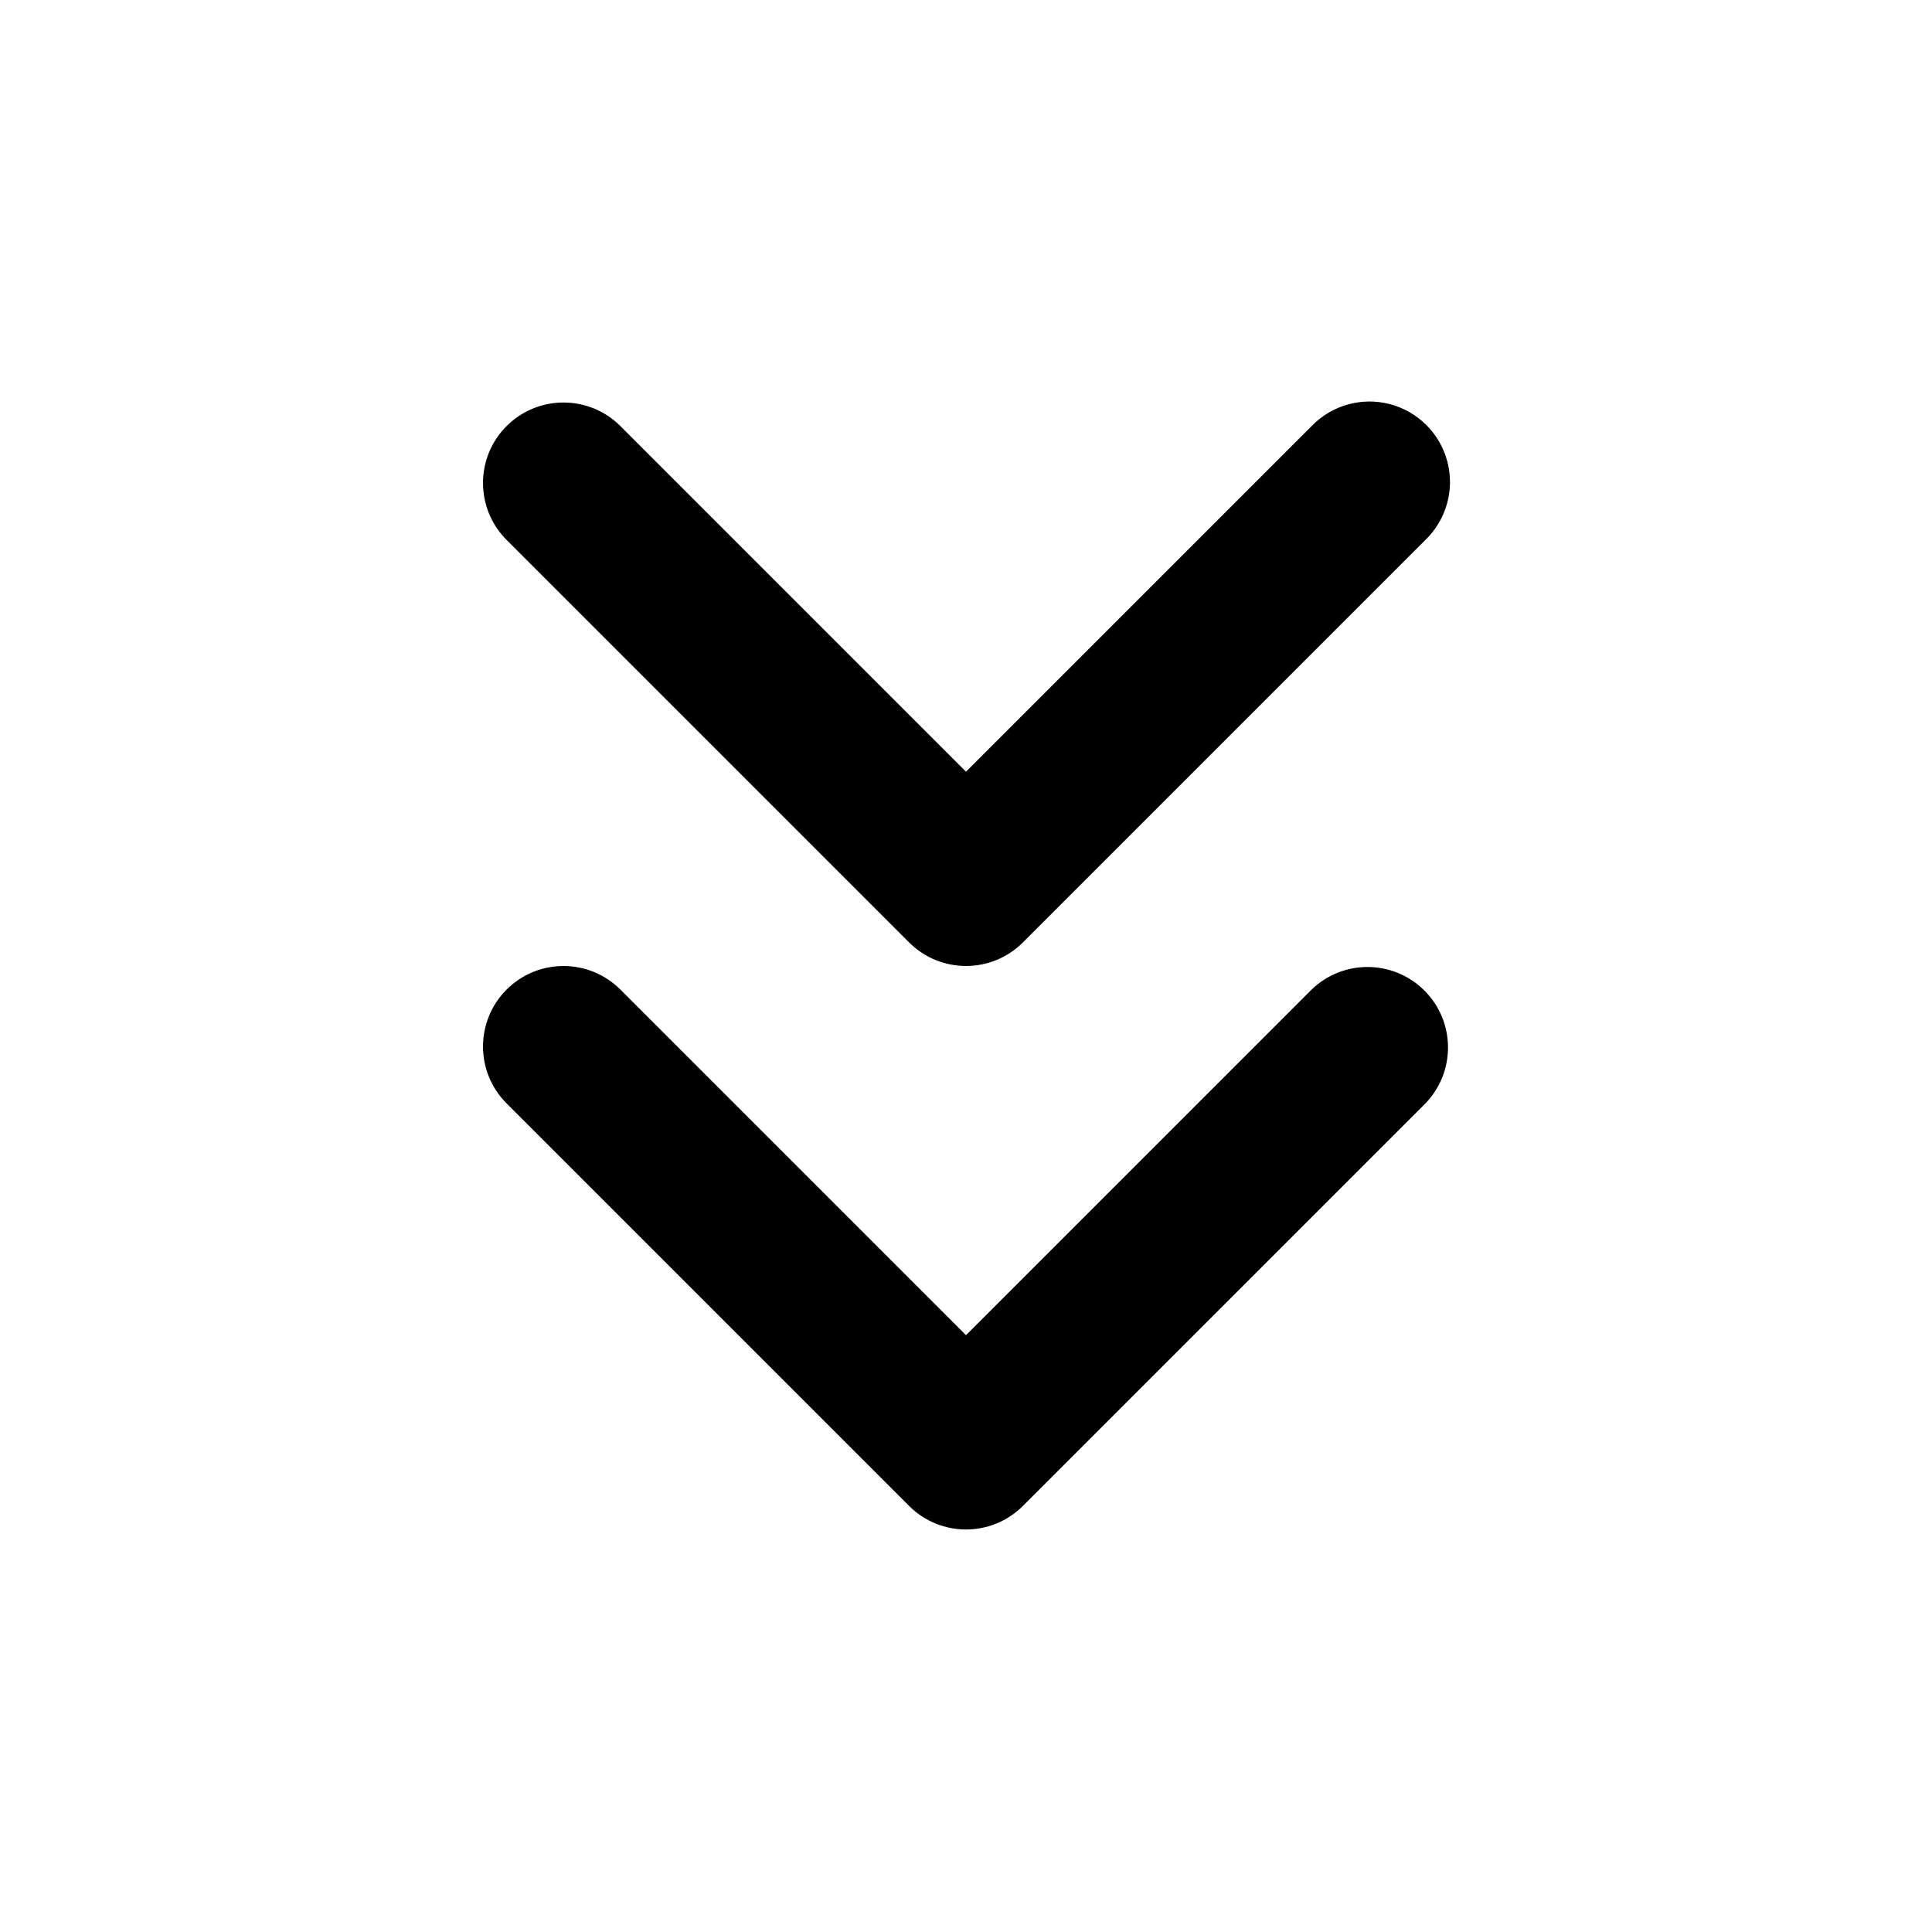
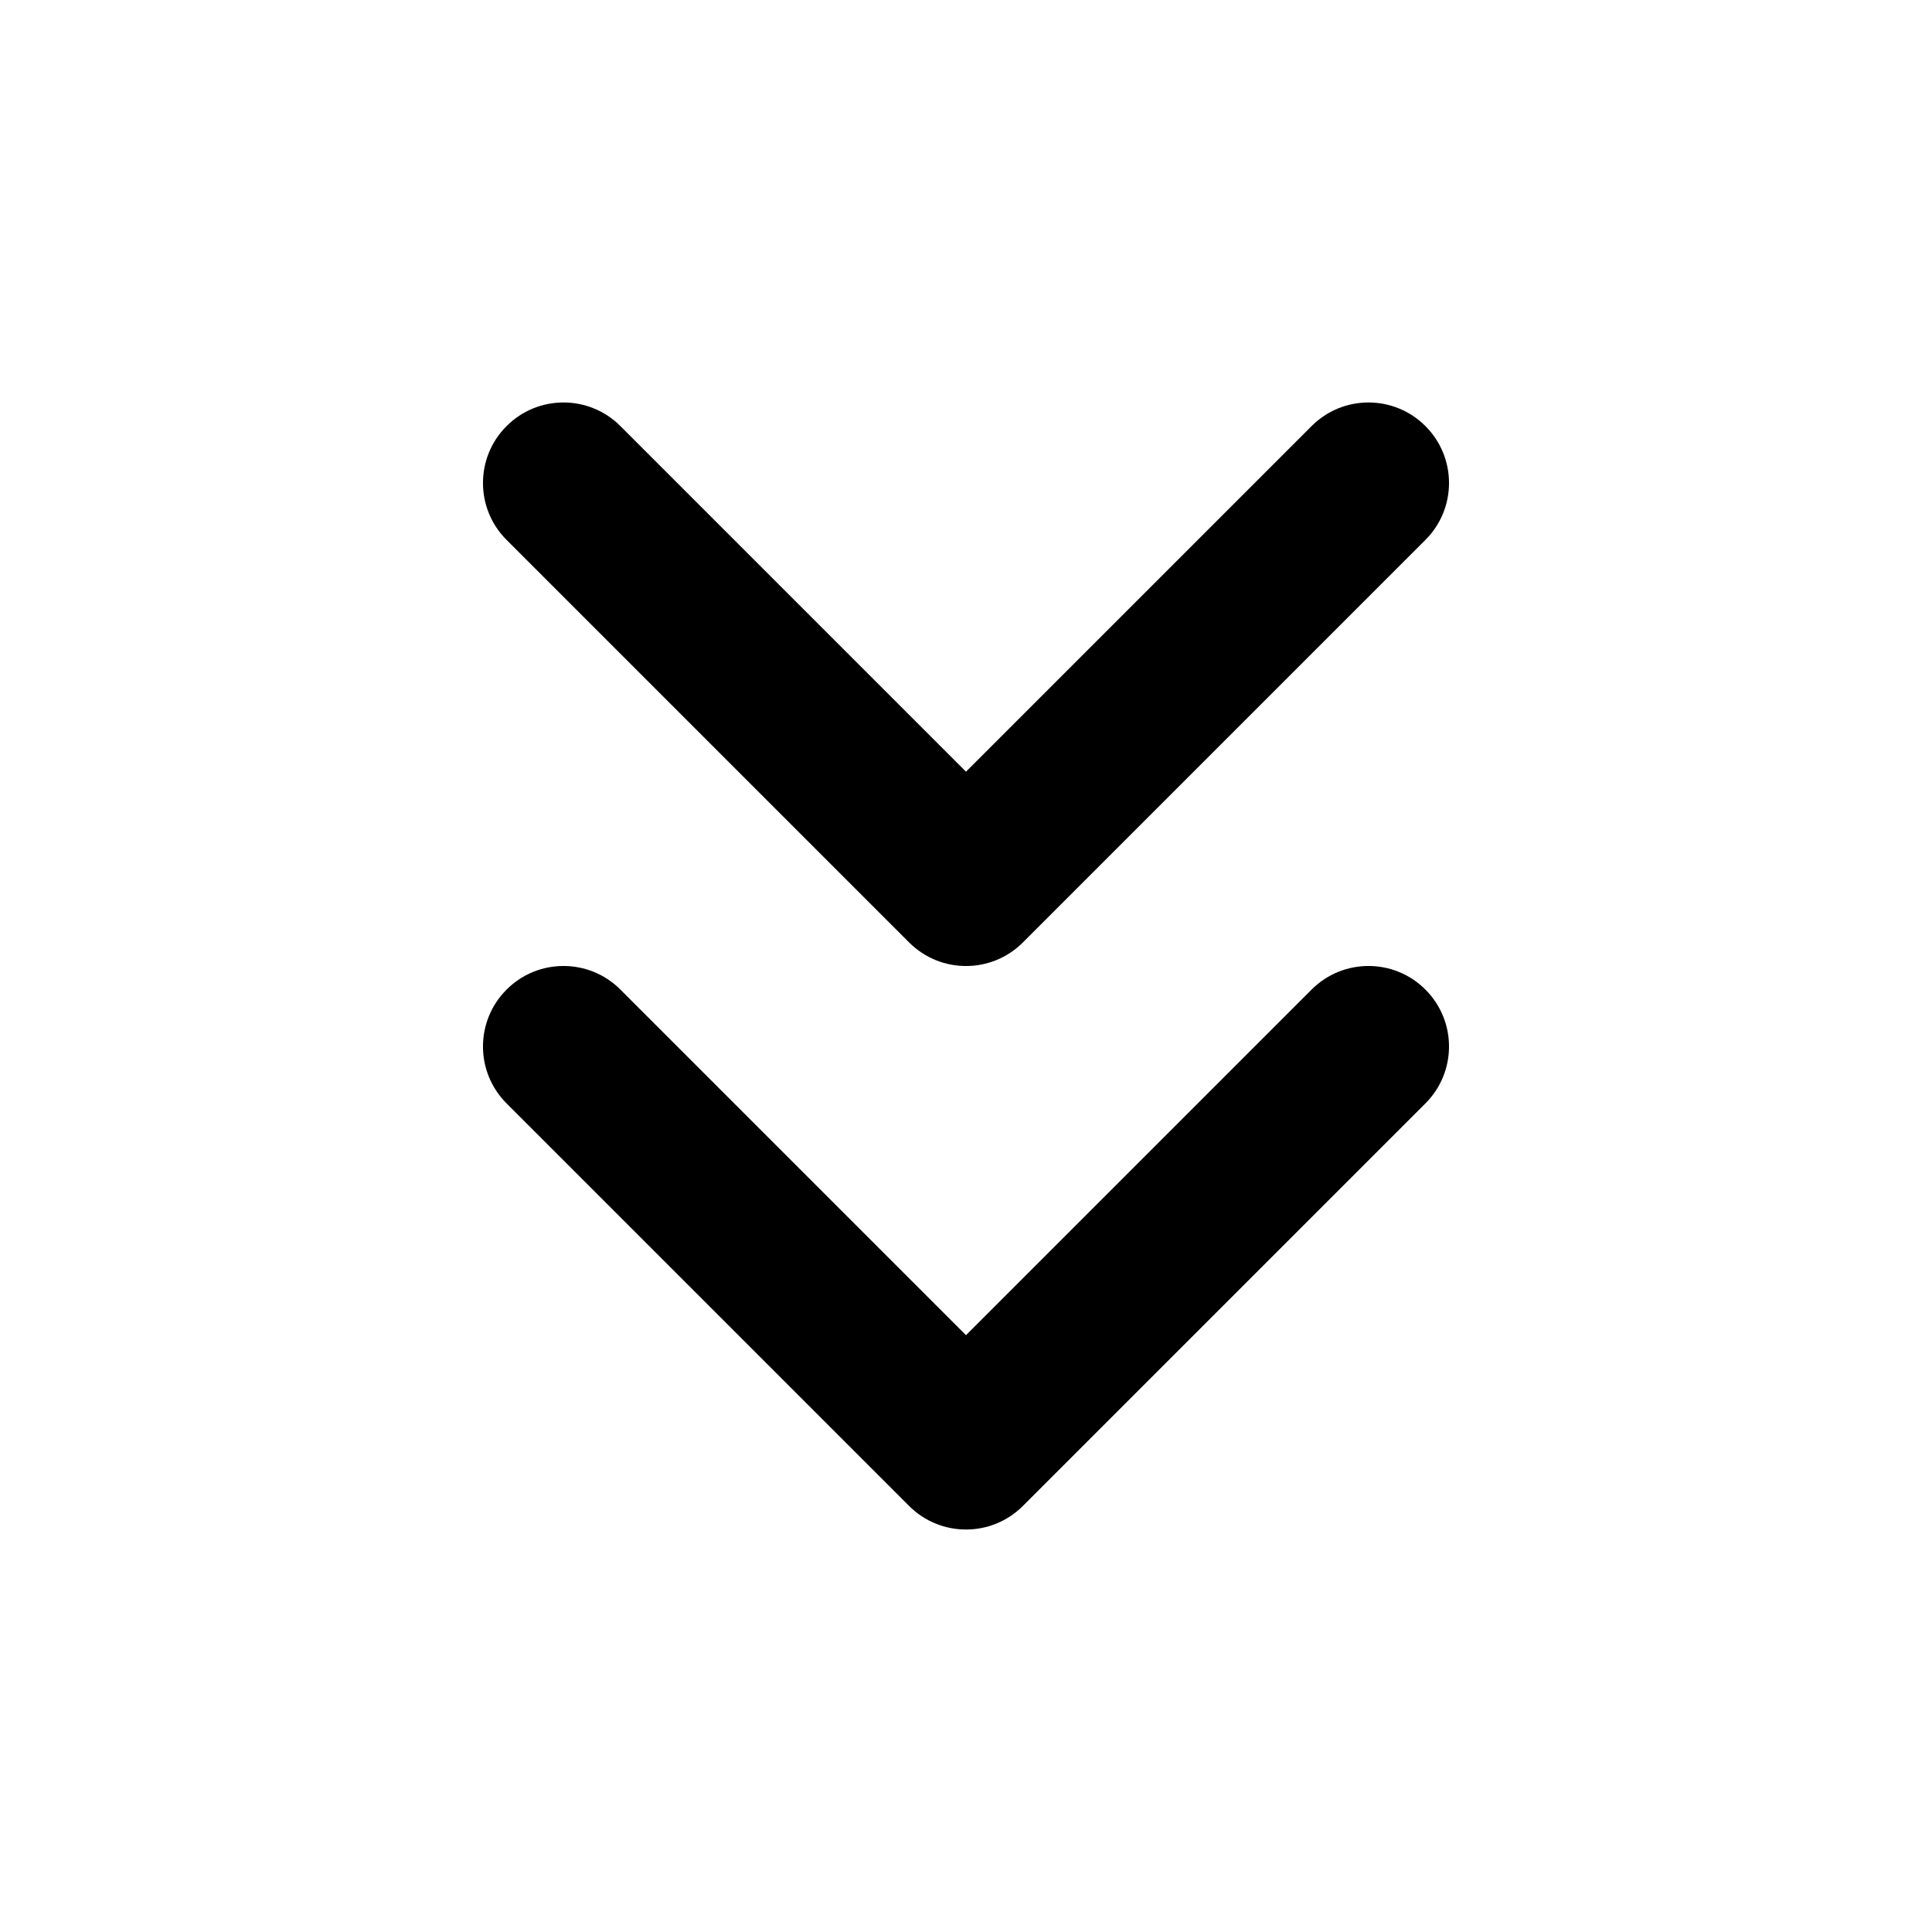
- <svg xmlns="http://www.w3.org/2000/svg" width="24" height="24" viewBox="0 0 24 24">
-   <path fill-rule="evenodd" clip-rule="evenodd" d="M6.293 5.293a1 1 0 0 1 1.414 0L12 9.586l4.293-4.293a1 1 0 1 1 1.414 1.414l-5 5a1 1 0 0 1-1.414 0l-5-5a1 1 0 0 1 0-1.414zm0 7a1 1 0 0 1 1.414 0L12 16.586l4.293-4.293a1 1 0 0 1 1.414 1.414l-5 5a1 1 0 0 1-1.414 0l-5-5a1 1 0 0 1 0-1.414z" />
+ <svg xmlns="http://www.w3.org/2000/svg" width="24" height="24" viewBox="0 0 24 24" fill="none">
+   <path fill-rule="evenodd" clip-rule="evenodd" d="M6.293 5.293C6.683 4.902 7.317 4.902 7.707 5.293L12 9.586L16.293 5.293C16.683 4.902 17.317 4.902 17.707 5.293C18.098 5.683 18.098 6.317 17.707 6.707L12.707 11.707C12.317 12.098 11.683 12.098 11.293 11.707L6.293 6.707C5.902 6.317 5.902 5.683 6.293 5.293ZM6.293 12.293C6.683 11.902 7.317 11.902 7.707 12.293L12 16.586L16.293 12.293C16.683 11.902 17.317 11.902 17.707 12.293C18.098 12.683 18.098 13.317 17.707 13.707L12.707 18.707C12.317 19.098 11.683 19.098 11.293 18.707L6.293 13.707C5.902 13.317 5.902 12.683 6.293 12.293Z" fill="black" />
</svg>
